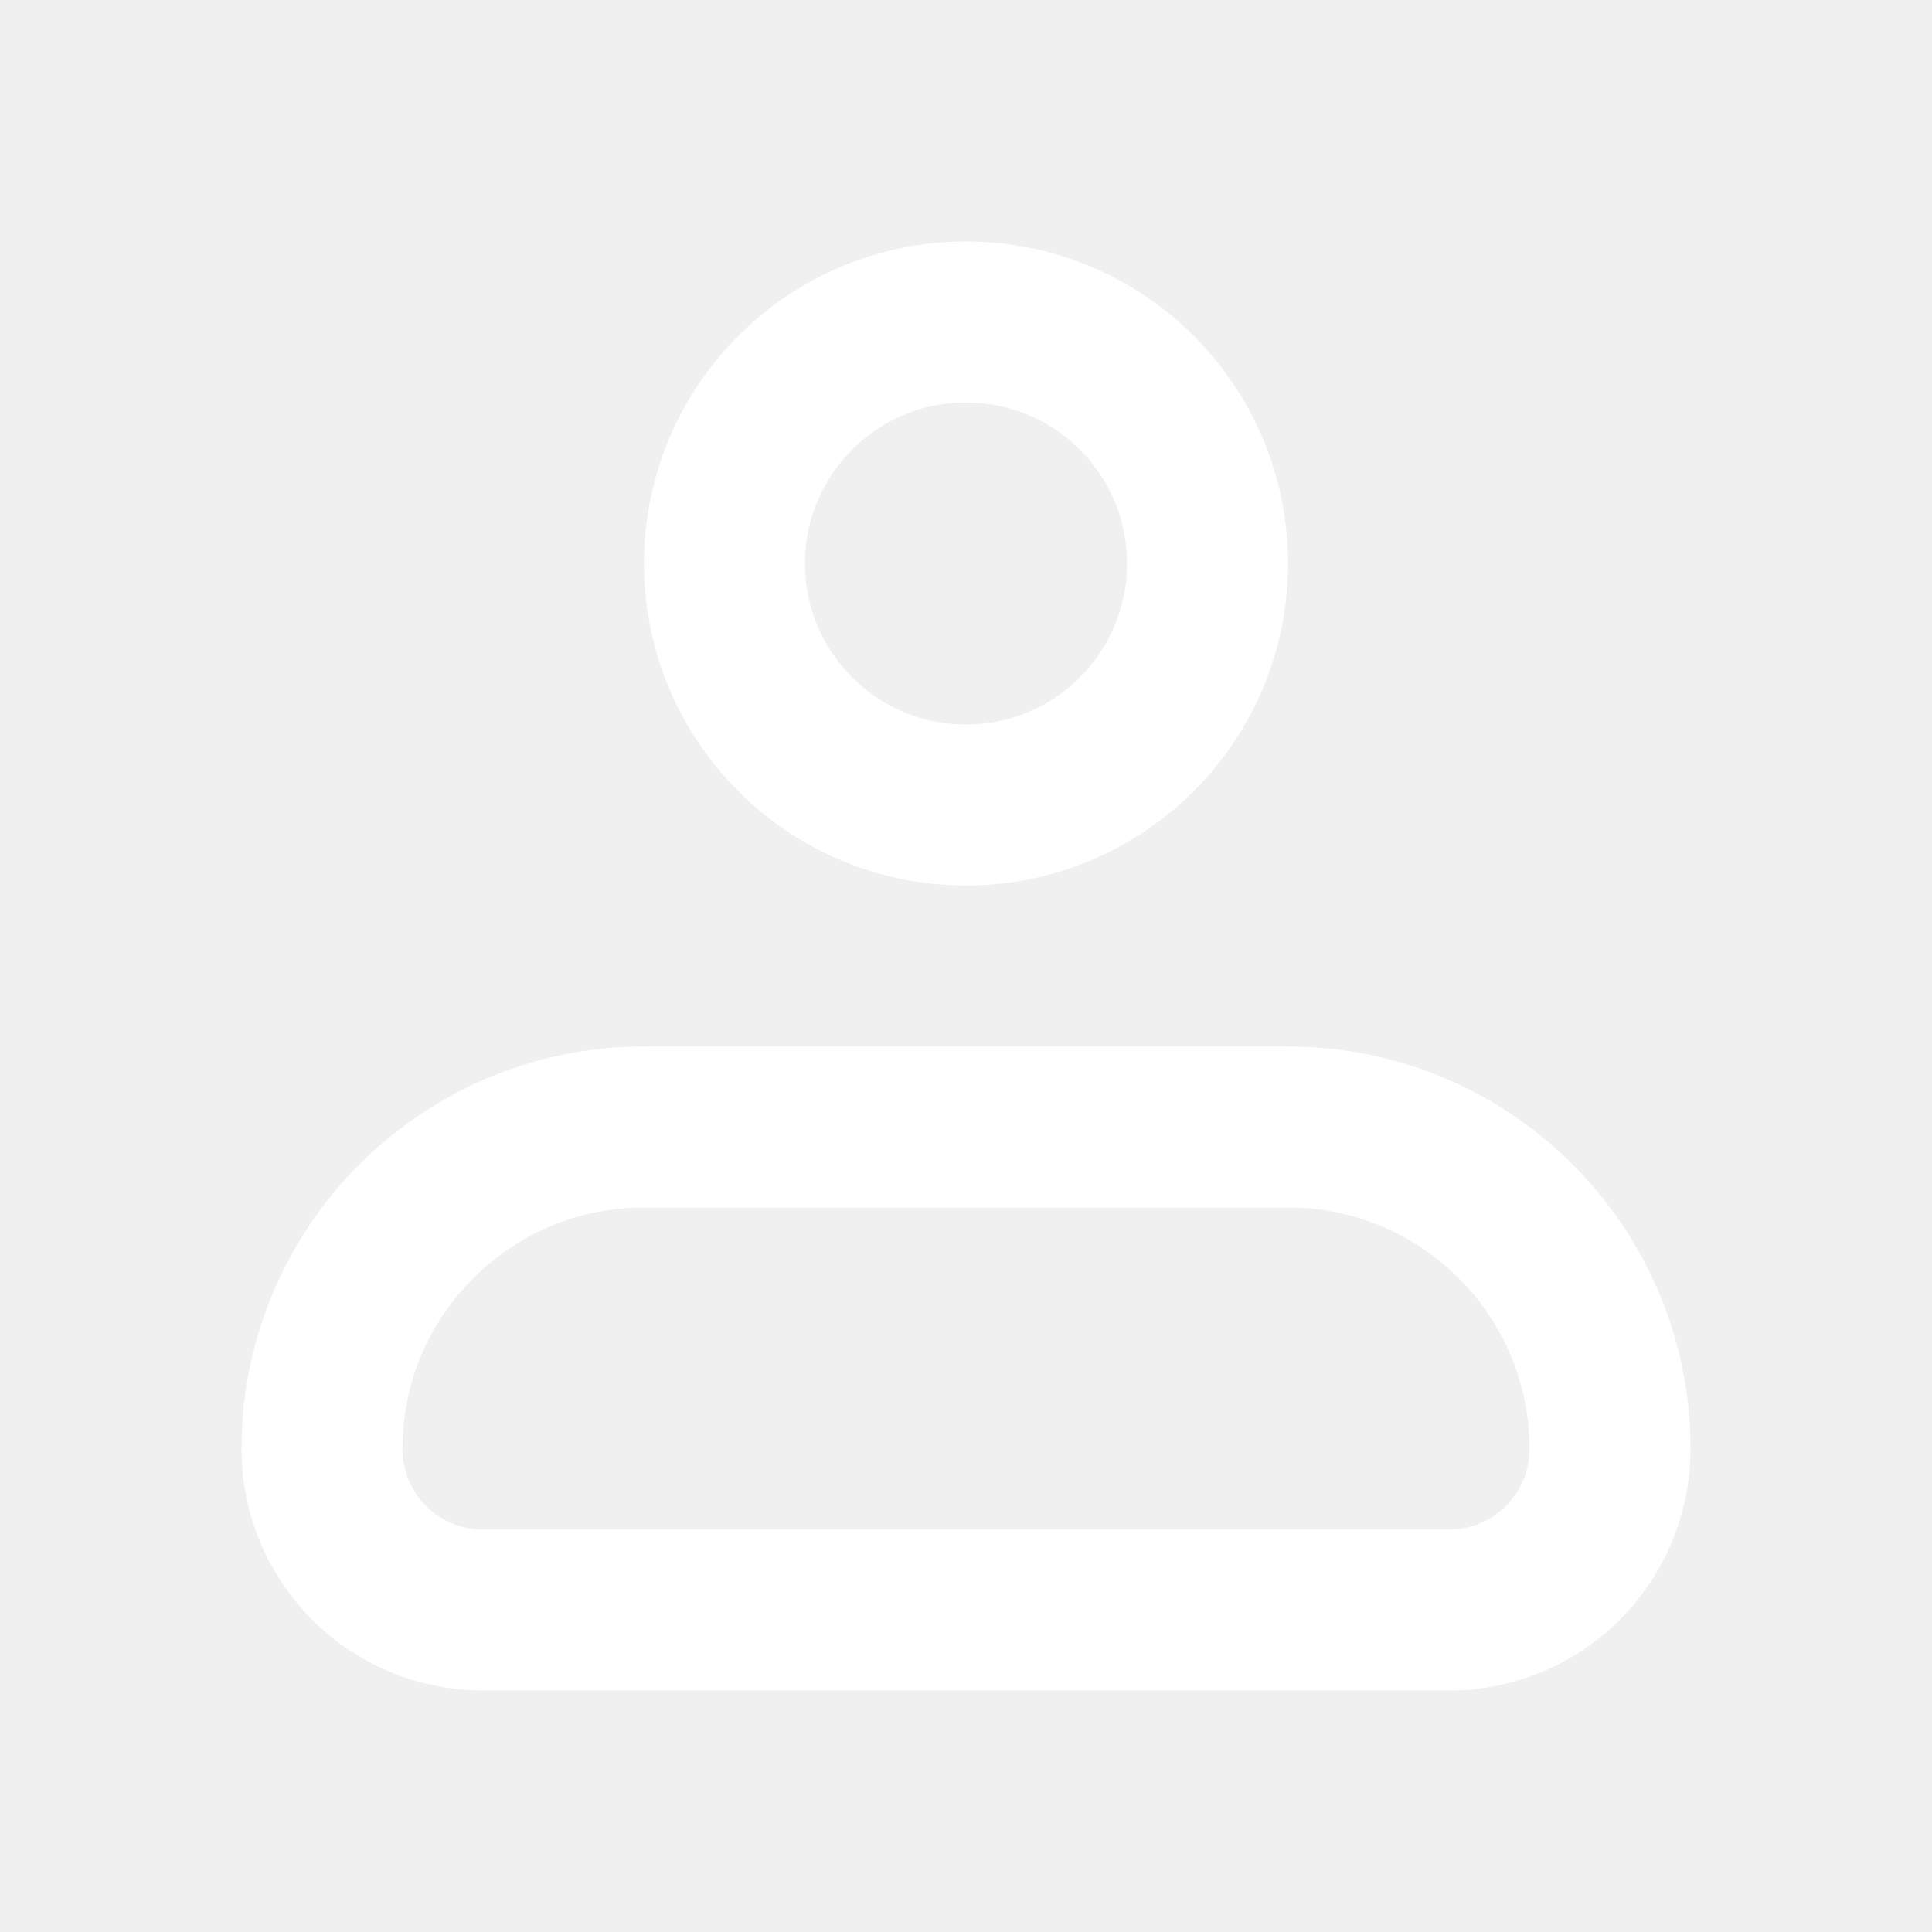
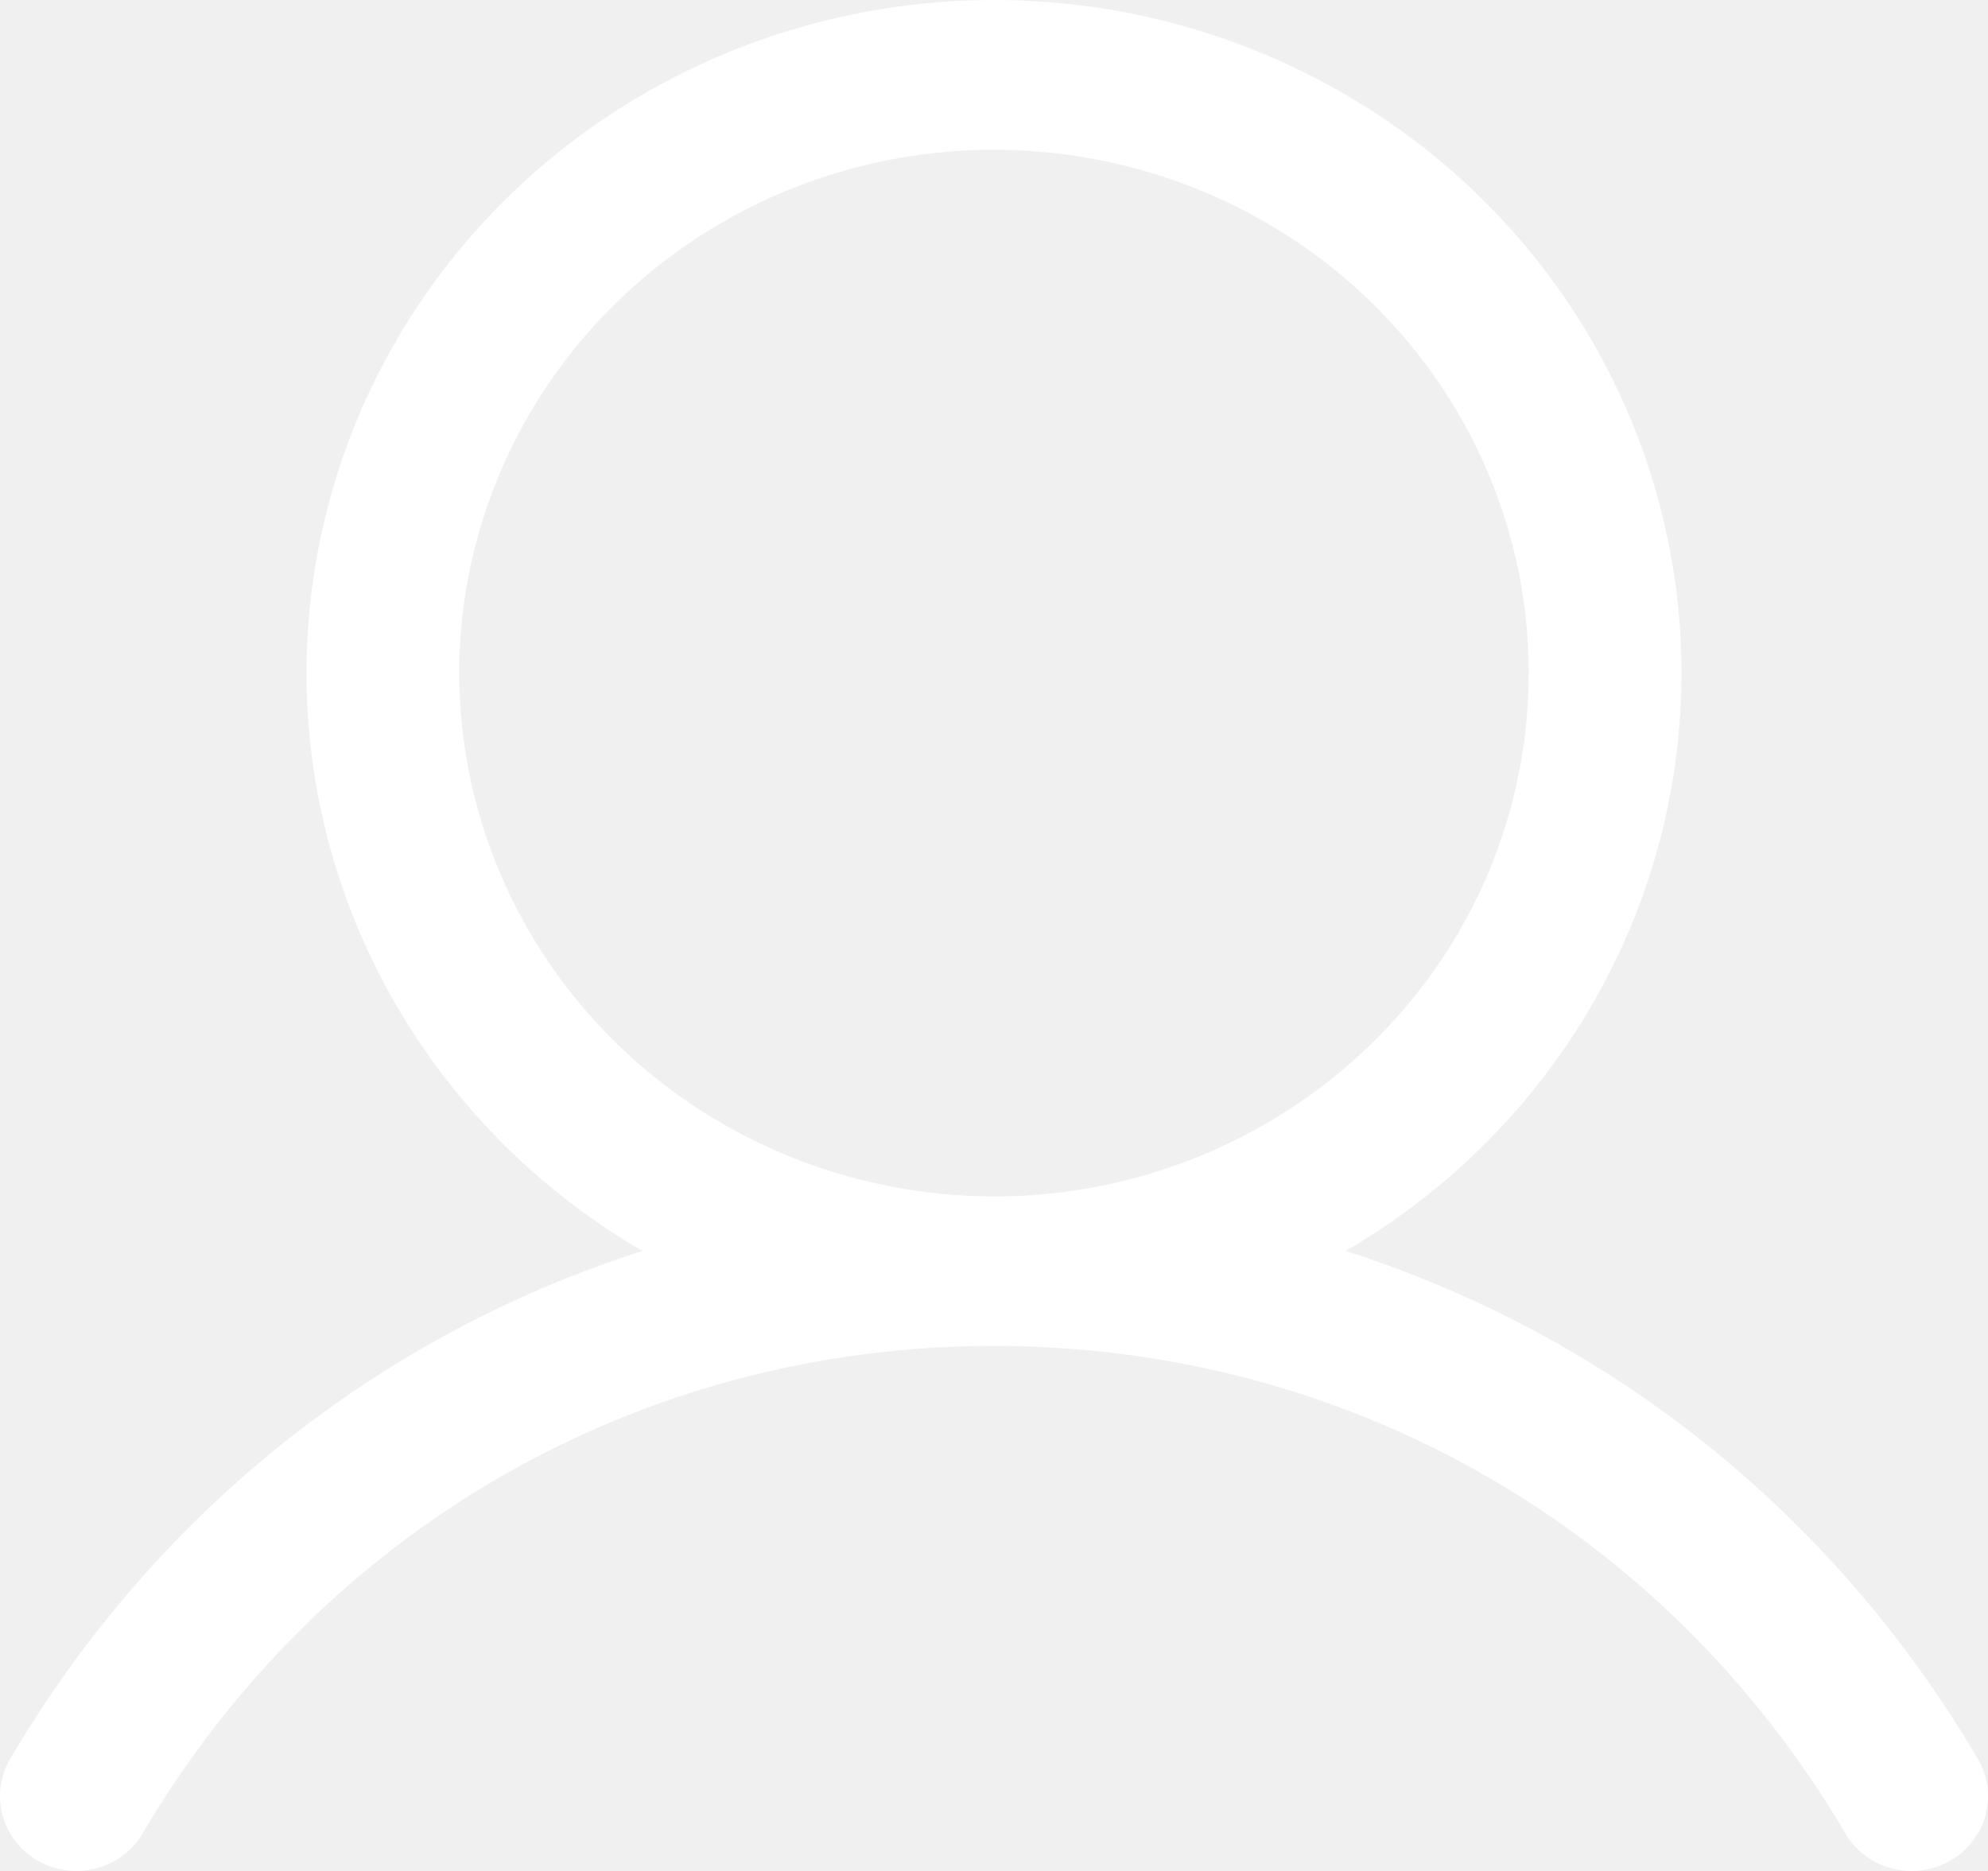
- <svg xmlns="http://www.w3.org/2000/svg" width="24" height="24" viewBox="0 0 24 24" fill="none">
-   <path d="M4 18C4 15.791 5.791 14 8 14H16C18.209 14 20 15.791 20 18C20 19.105 19.104 20 18 20H6C4.895 20 4 19.105 4 18Z" stroke="white" stroke-width="2" stroke-linejoin="round" />
-   <circle cx="12" cy="7" r="3" stroke="white" stroke-width="2" />
+ <svg xmlns="http://www.w3.org/2000/svg" width="17" height="16" viewBox="0 0 17 16" fill="none">
+   <path d="M16.904 15.026C15.66 12.922 13.744 11.413 11.507 10.698C12.614 10.054 13.473 9.071 13.954 7.903C14.434 6.734 14.51 5.443 14.168 4.228C13.827 3.013 13.087 1.941 12.063 1.177C11.039 0.414 9.787 0 8.5 0C7.213 0 5.961 0.414 4.937 1.177C3.913 1.941 3.173 3.013 2.832 4.228C2.49 5.443 2.566 6.734 3.046 7.903C3.527 9.071 4.387 10.054 5.493 10.698C3.256 11.413 1.34 12.921 0.096 15.026C0.051 15.099 0.021 15.18 0.007 15.265C-0.006 15.349 -0.001 15.435 0.02 15.518C0.042 15.601 0.08 15.678 0.132 15.746C0.185 15.815 0.251 15.872 0.326 15.914C0.402 15.957 0.486 15.984 0.572 15.995C0.659 16.006 0.746 15.999 0.83 15.976C0.914 15.953 0.993 15.914 1.061 15.86C1.129 15.807 1.186 15.741 1.227 15.666C2.766 13.064 5.485 11.51 8.5 11.51C11.515 11.51 14.234 13.064 15.773 15.666C15.814 15.741 15.871 15.807 15.939 15.86C16.007 15.914 16.086 15.953 16.17 15.976C16.253 15.999 16.341 16.006 16.428 15.995C16.515 15.984 16.598 15.957 16.674 15.914C16.749 15.872 16.815 15.815 16.868 15.746C16.92 15.678 16.959 15.601 16.98 15.518C17.001 15.435 17.006 15.349 16.993 15.265C16.98 15.18 16.949 15.099 16.904 15.026ZM3.927 5.756C3.927 4.871 4.196 4.006 4.698 3.27C5.201 2.534 5.915 1.96 6.75 1.621C7.586 1.283 8.505 1.194 9.392 1.367C10.279 1.54 11.094 1.966 11.733 2.592C12.373 3.217 12.808 4.015 12.985 4.883C13.161 5.751 13.07 6.651 12.725 7.469C12.378 8.287 11.792 8.985 11.04 9.477C10.288 9.969 9.404 10.232 8.5 10.232C7.288 10.23 6.125 9.758 5.268 8.919C4.411 8.08 3.929 6.943 3.927 5.756Z" fill="white" />
</svg>
